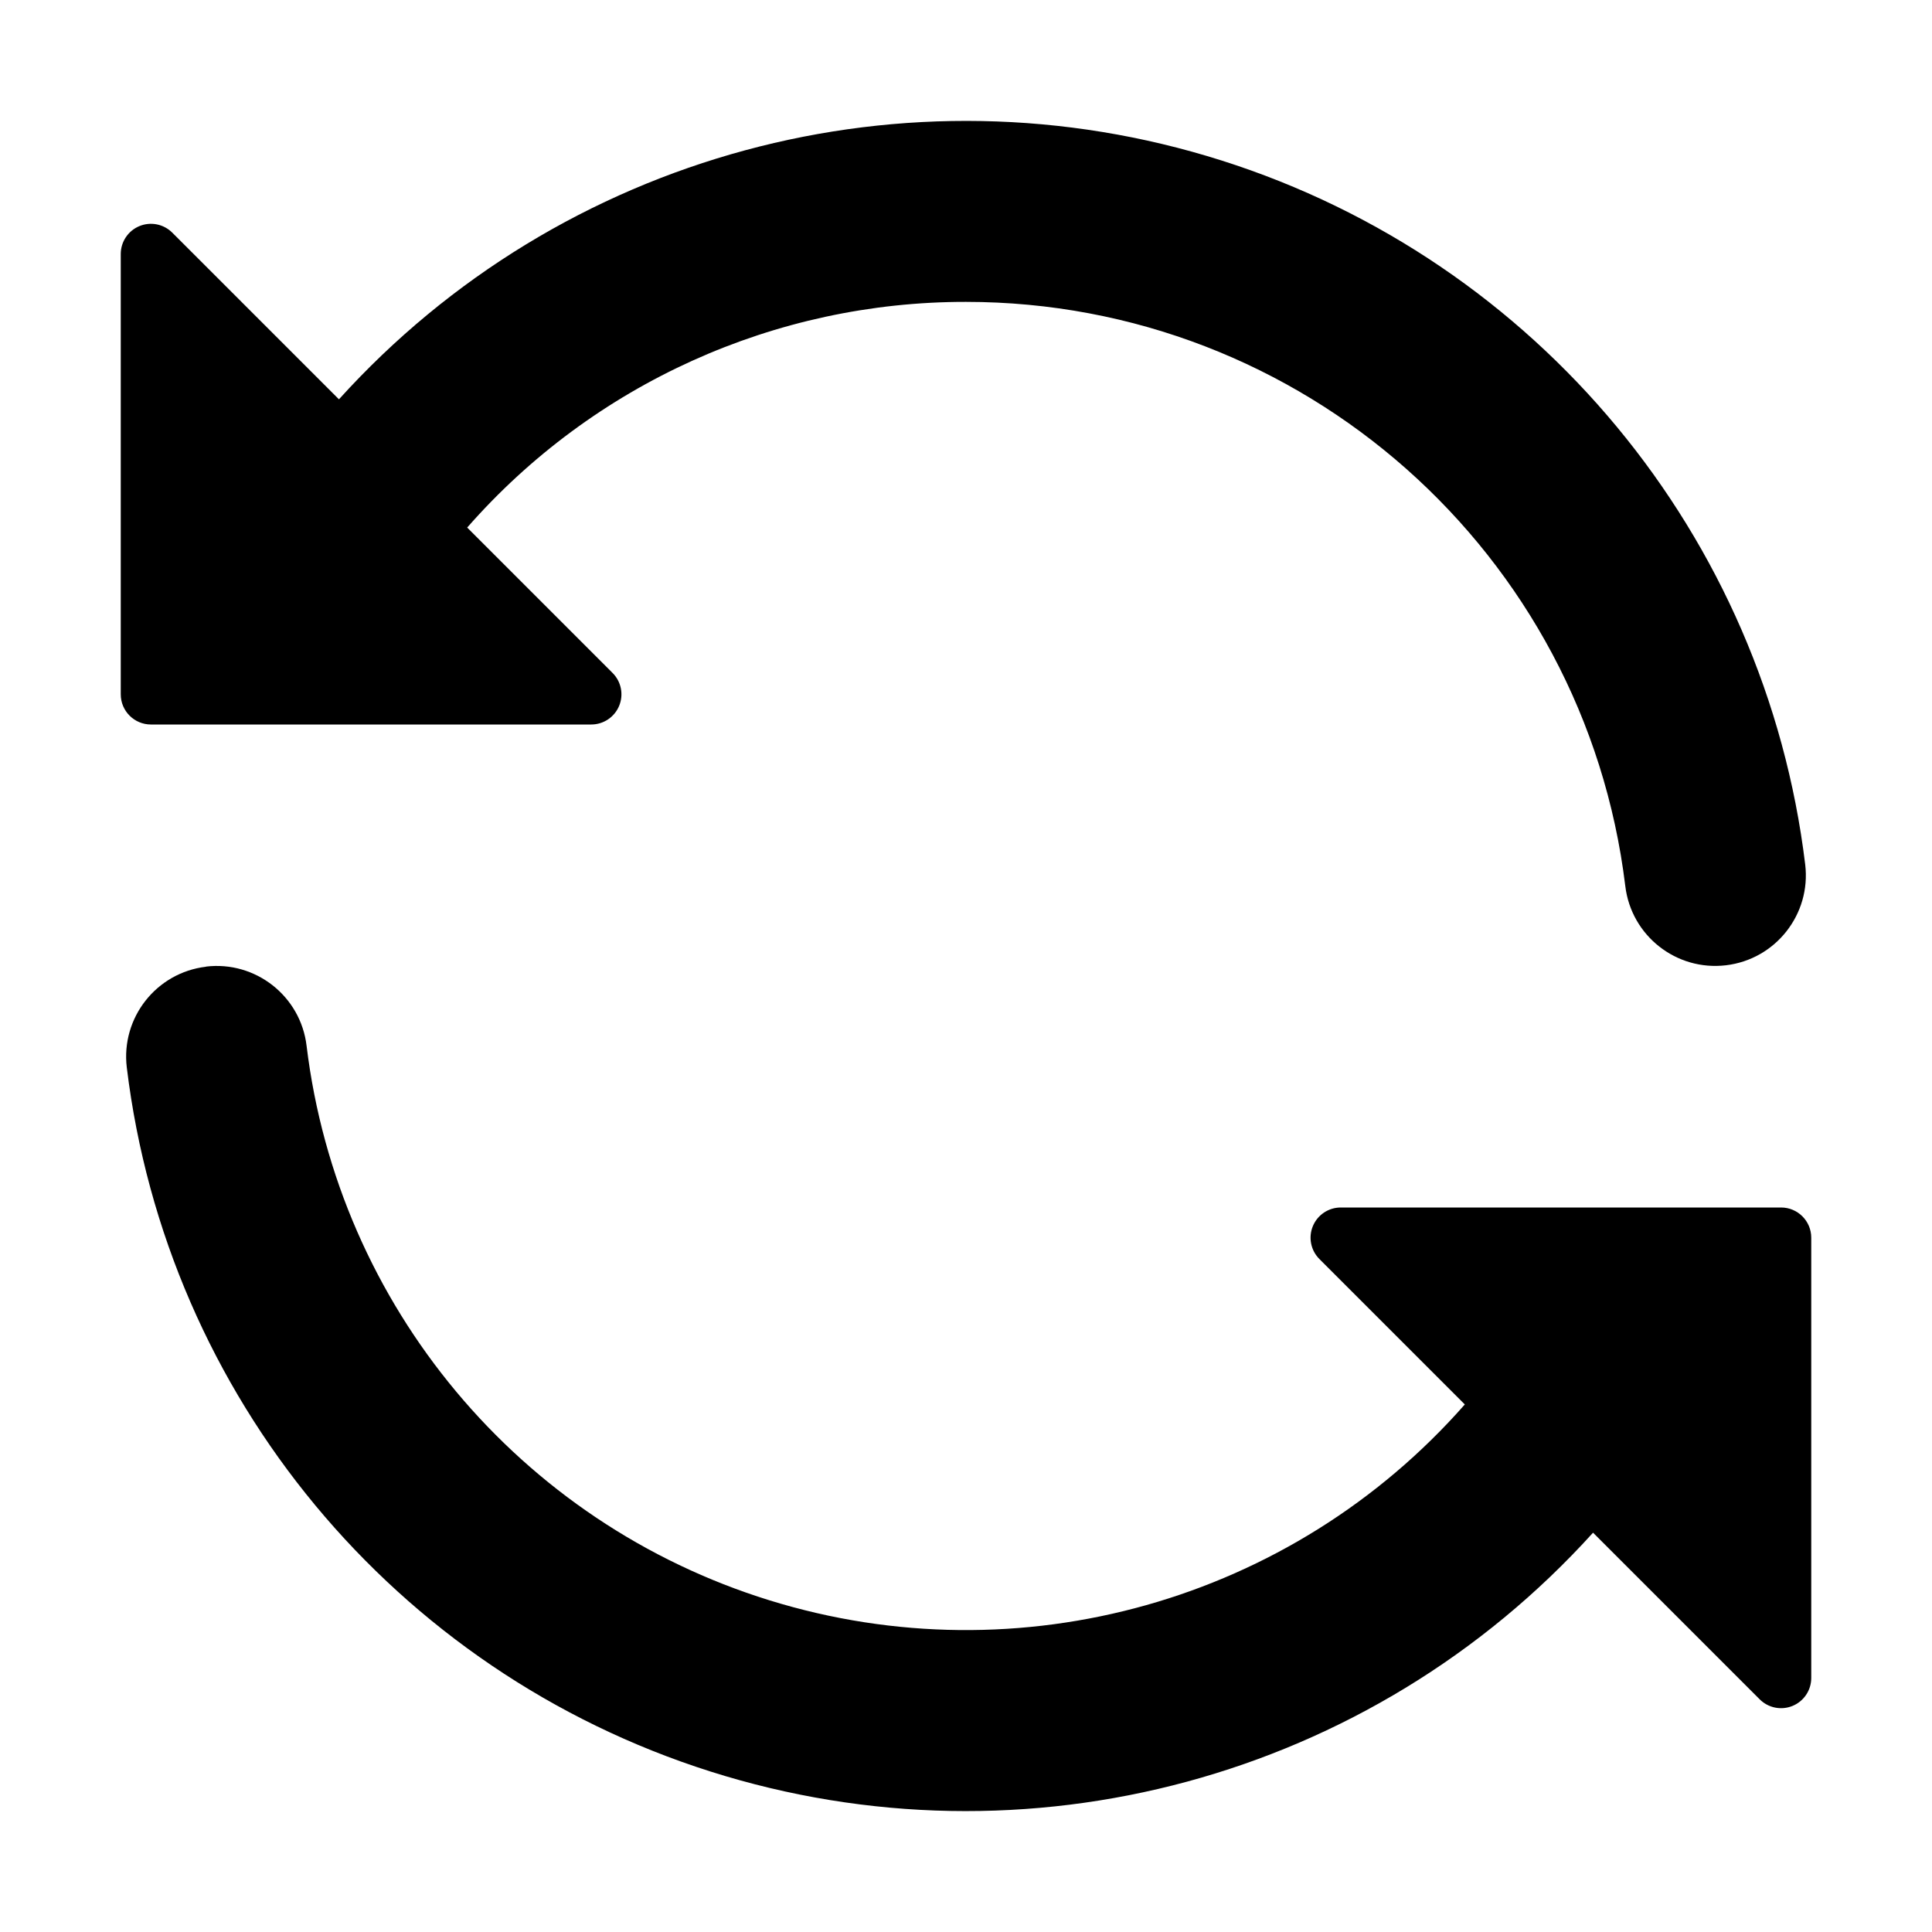
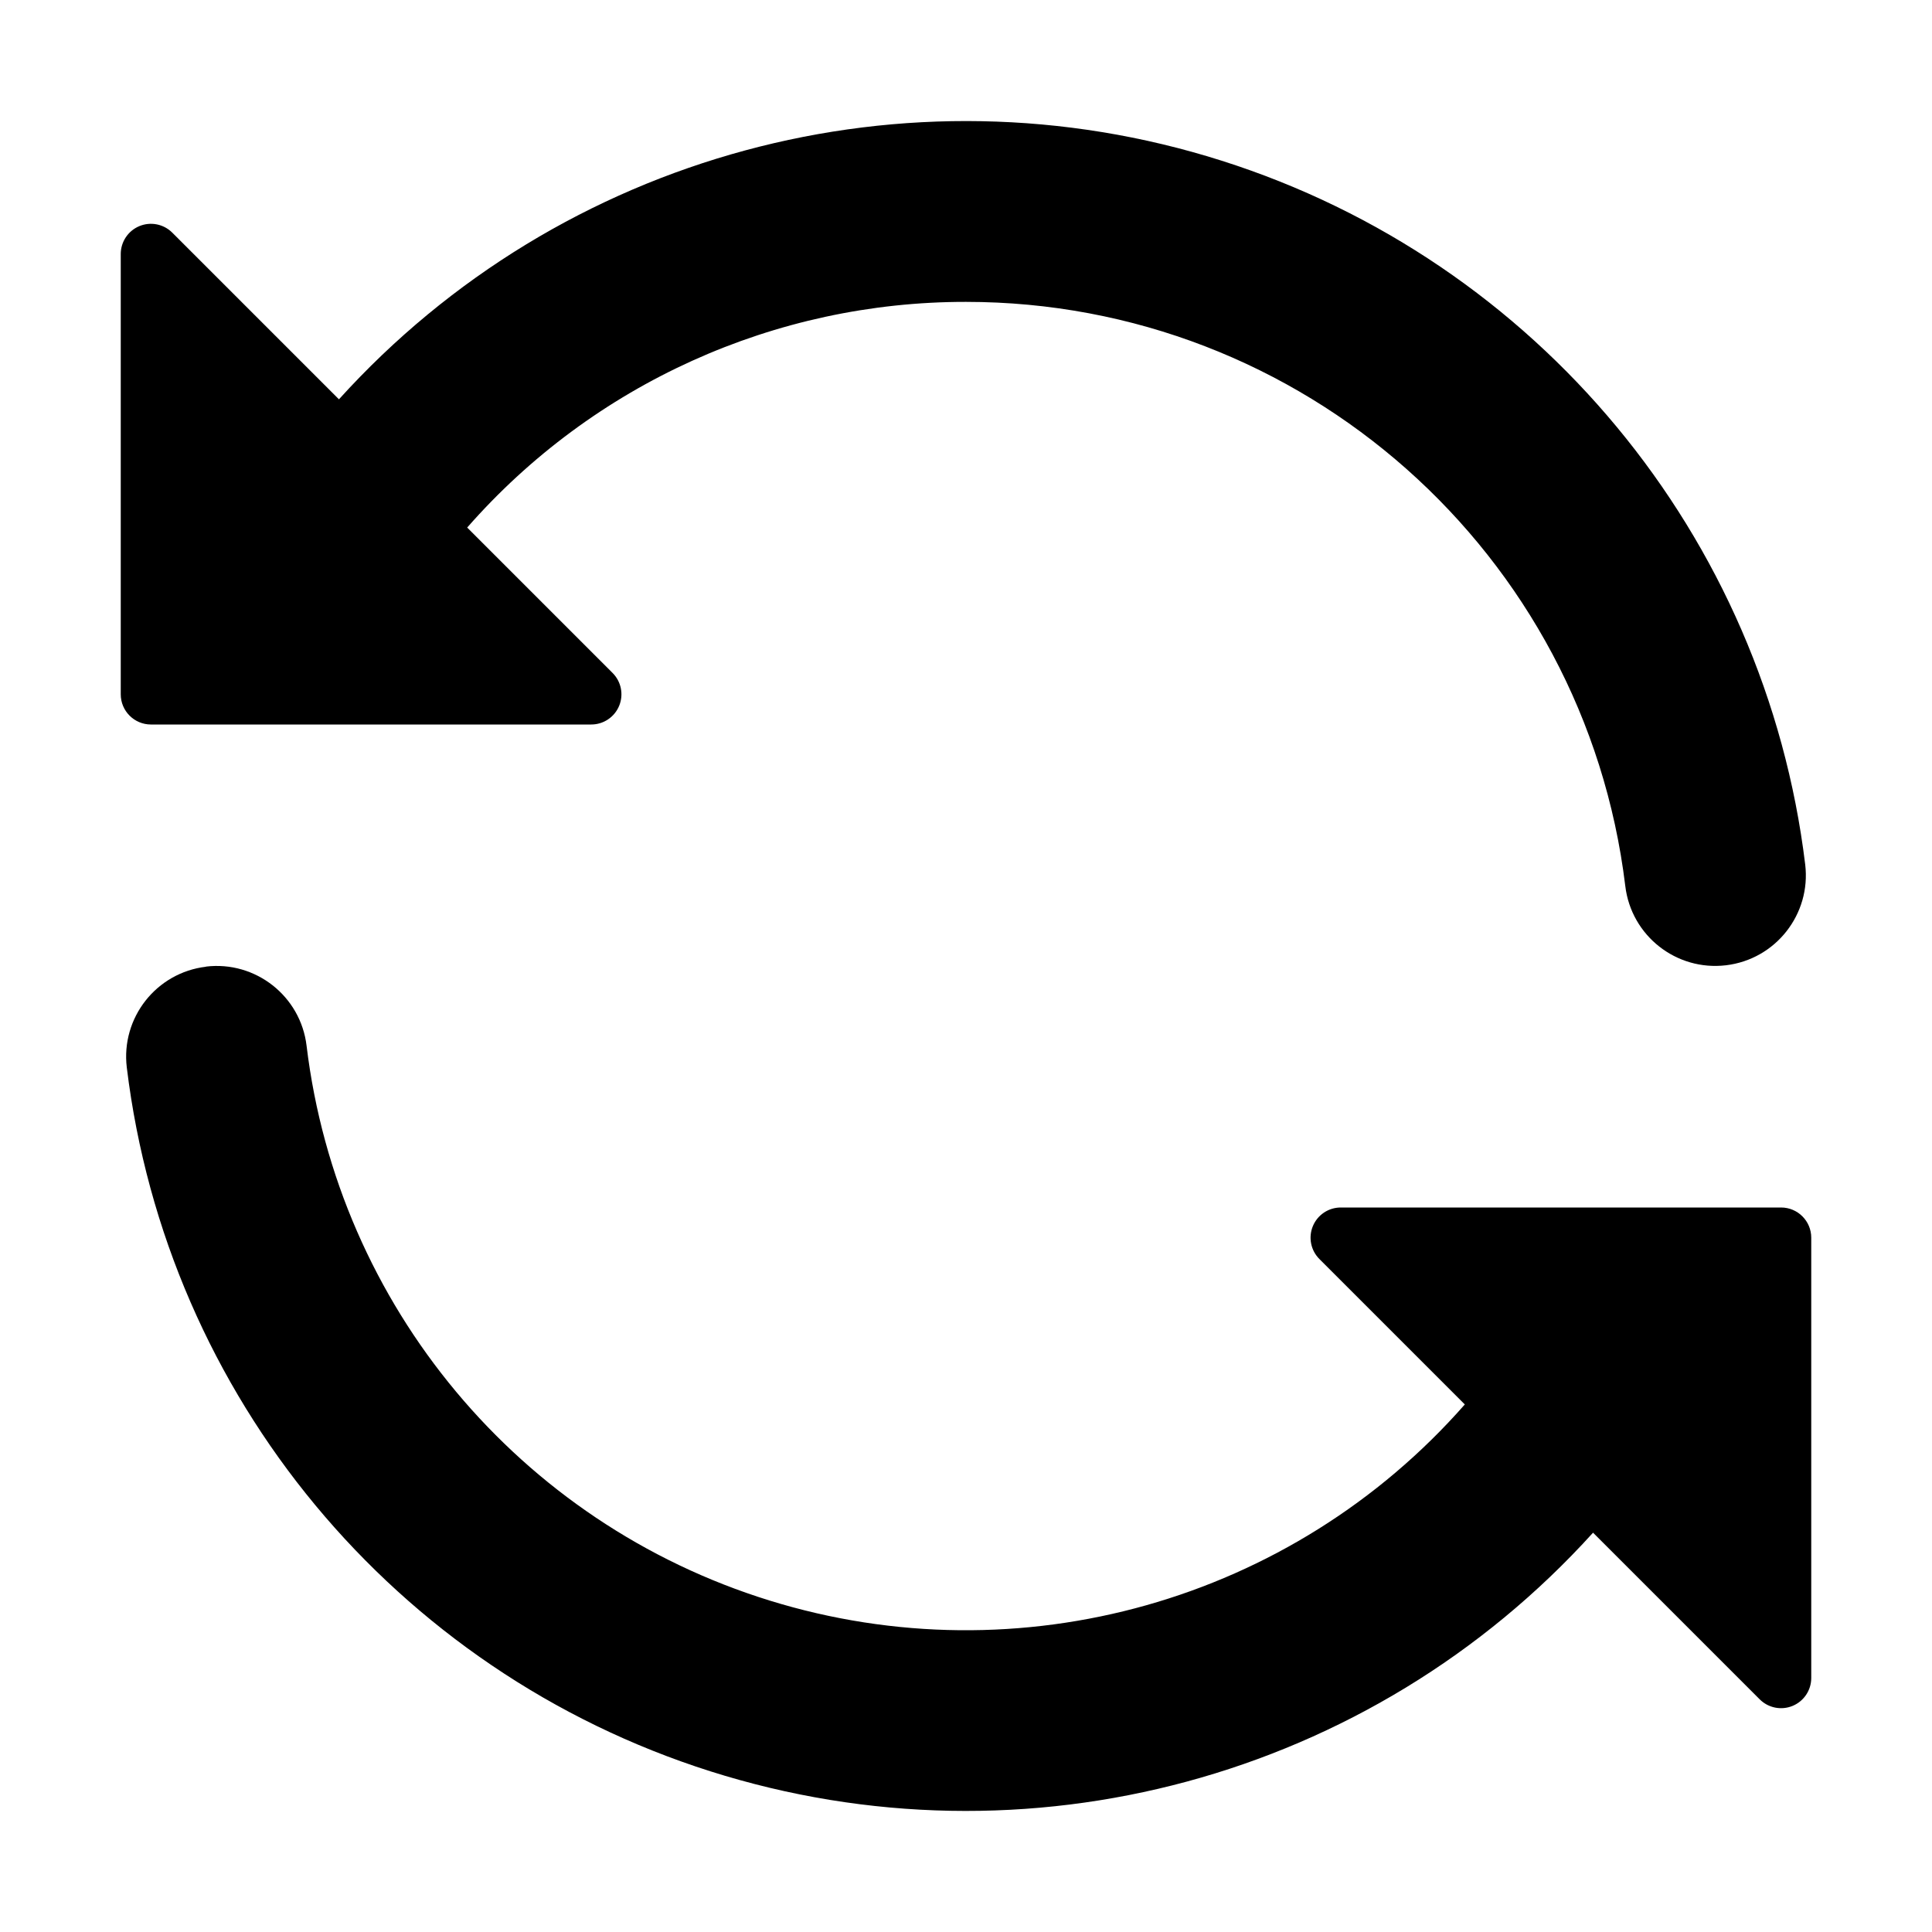
<svg xmlns="http://www.w3.org/2000/svg" width="16" height="16" viewBox="0 0 16 16">
-   <path fill-rule="evenodd" d="M8 2.5a5.487 5.487 0 00-4.131 1.869l1.204 1.204A.25.25 0 014.896 6H1.25A.25.25 0 011 5.75V2.104a.25.25 0 01.427-.177l1.38 1.38A7.001 7.001 0 0114.95 7.16a.75.75 0 11-1.49.178A5.501 5.501 0 008 2.5zM1.705 8.005a.75.75 0 01.834.656 5.501 5.501 0 009.592 2.97l-1.204-1.204a.25.25 0 01.177-.427h3.646a.25.25 0 01.25.25v3.646a.25.25 0 01-.427.177l-1.38-1.38A7.001 7.001 0 011.05 8.84a.75.75 0 01.656-.834z" />
+   <path d="M1.705 8.005a.75.75 0 0 1 .834.656 5.5 5.5 0 0 0 9.592 2.97l-1.204-1.204a.25.25 0 0 1 .177-.427h3.646a.25.25 0 0 1 .25.25v3.646a.25.25 0 0 1-.427.177l-1.38-1.38A7.002 7.002 0 0 1 1.05 8.84a.75.75 0 0 1 .656-.834ZM8 2.5a5.487 5.487 0 0 0-4.131 1.869l1.204 1.204A.25.25 0 0 1 4.896 6H1.25A.25.25 0 0 1 1 5.75V2.104a.25.25 0 0 1 .427-.177l1.38 1.38A7.002 7.002 0 0 1 14.95 7.16a.75.75 0 0 1-1.49.178A5.5 5.5 0 0 0 8 2.5Z" />
</svg>
